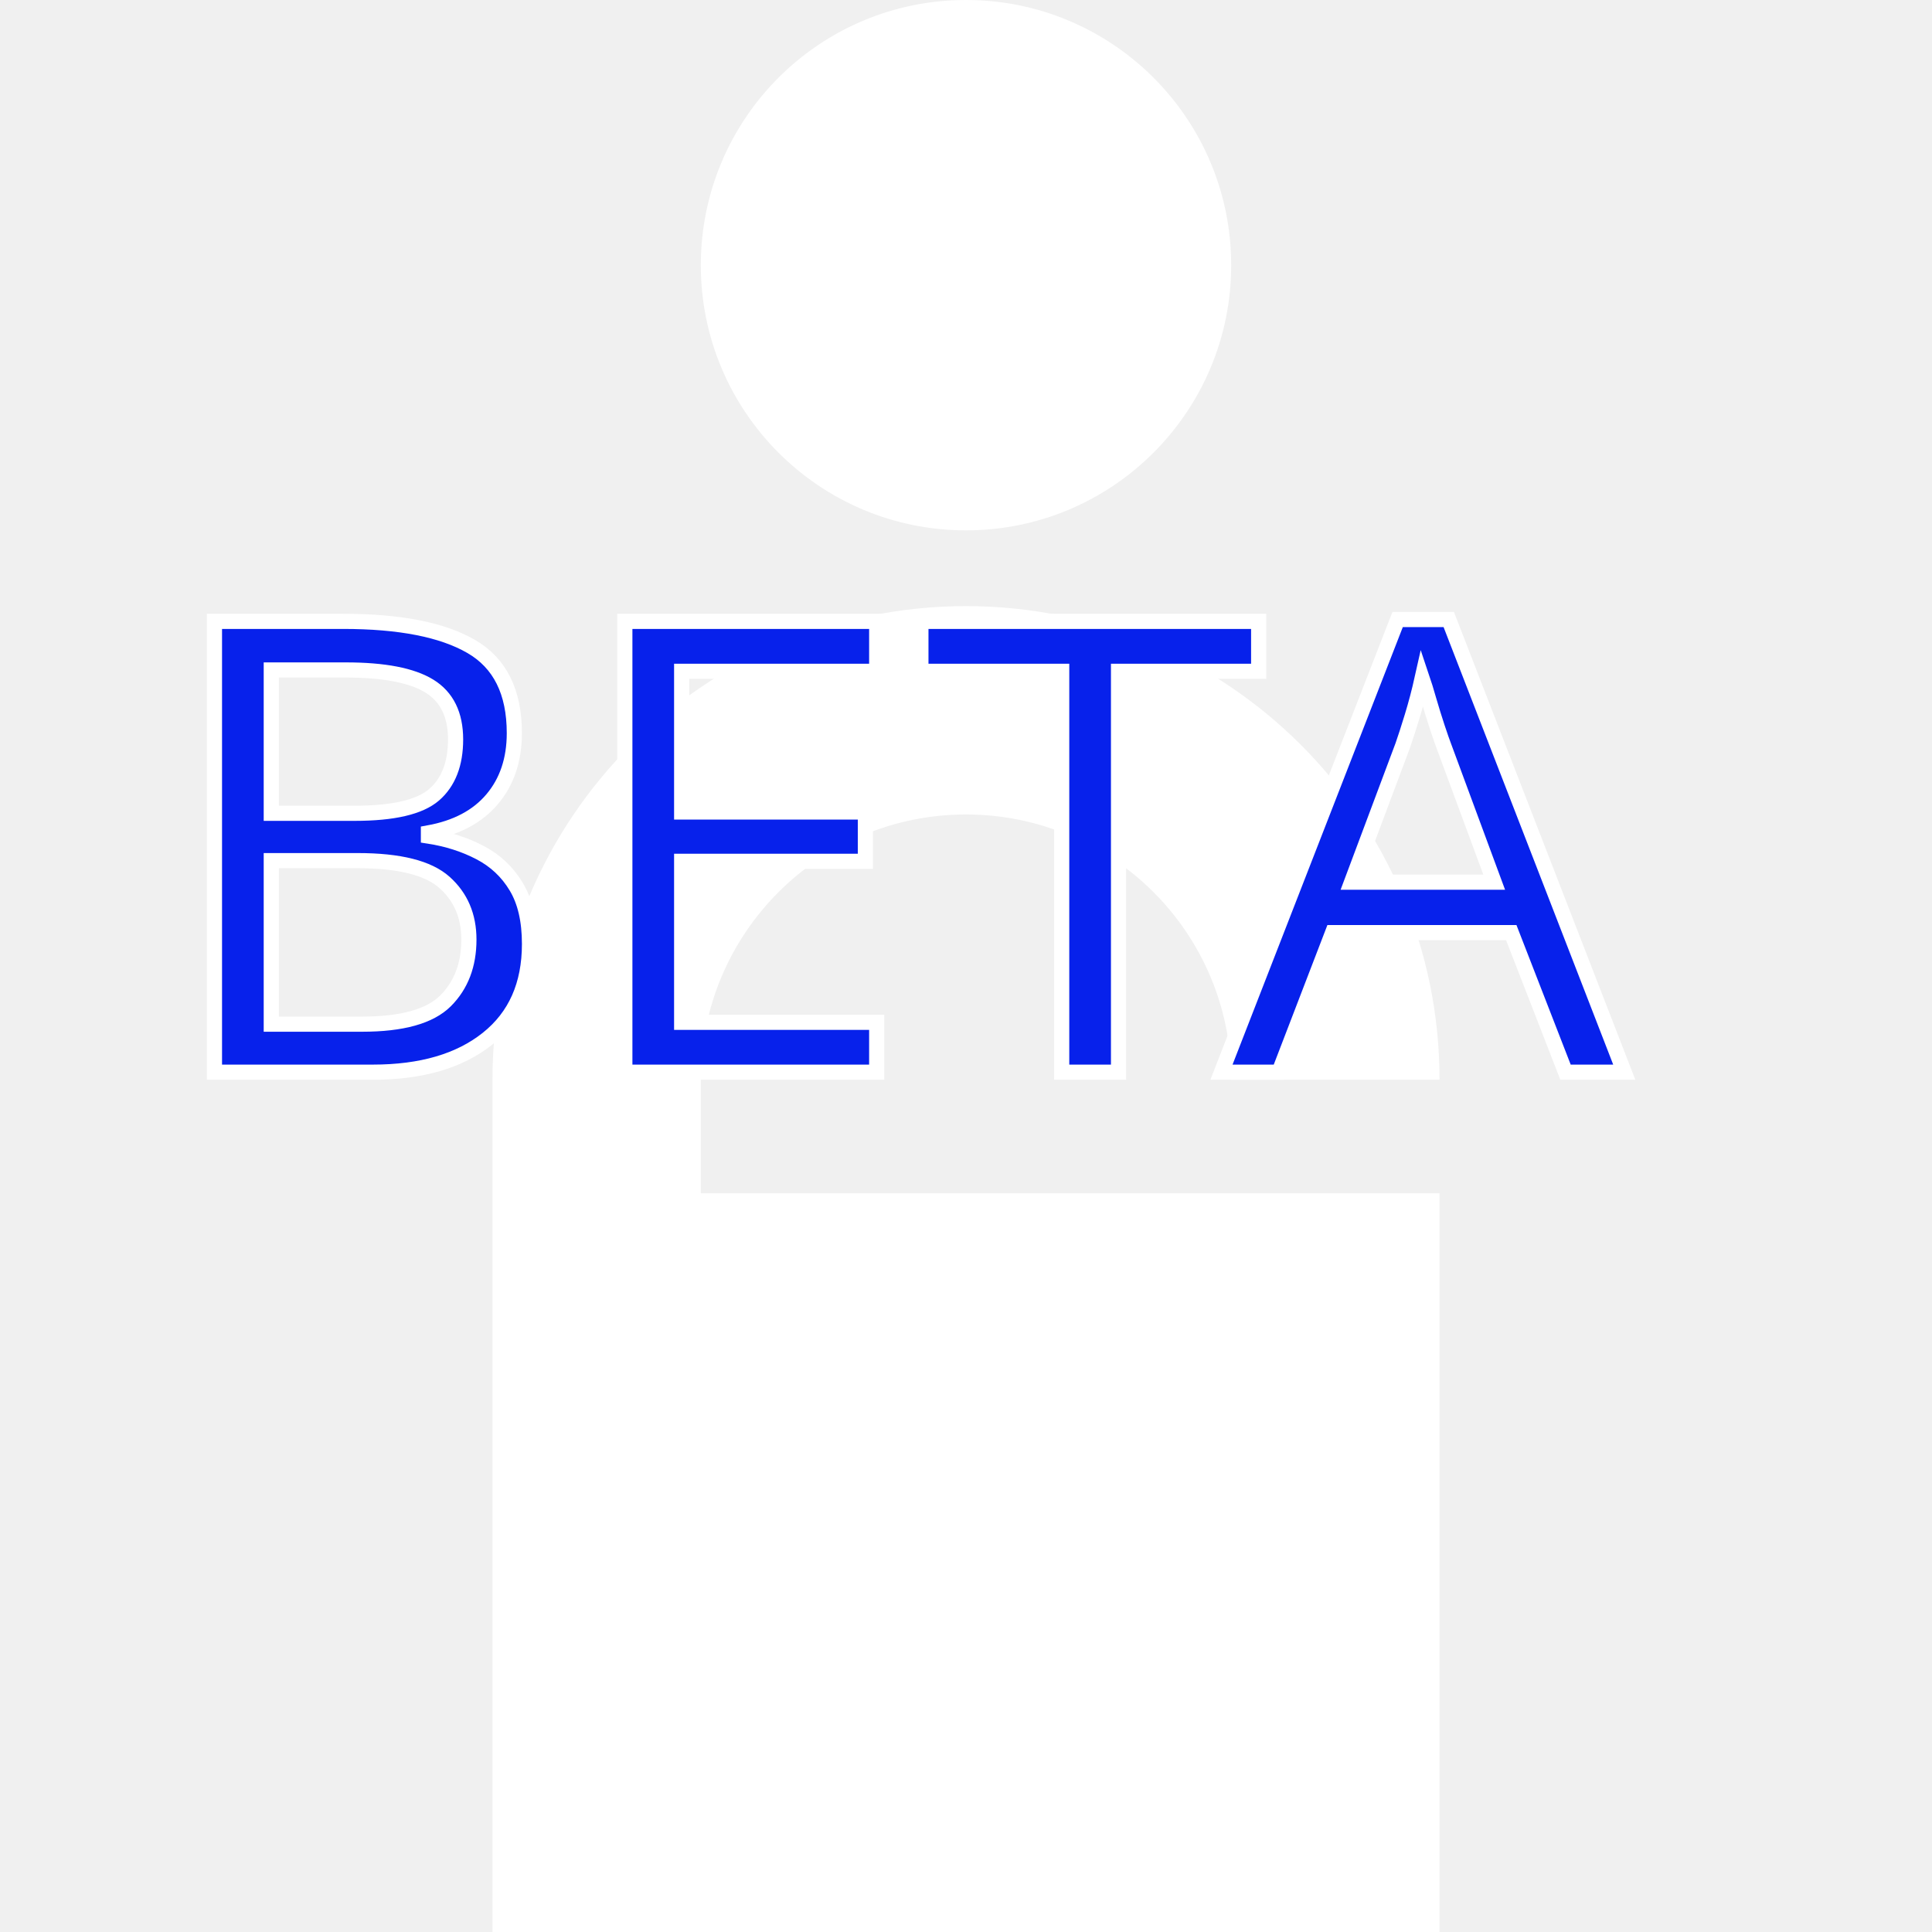
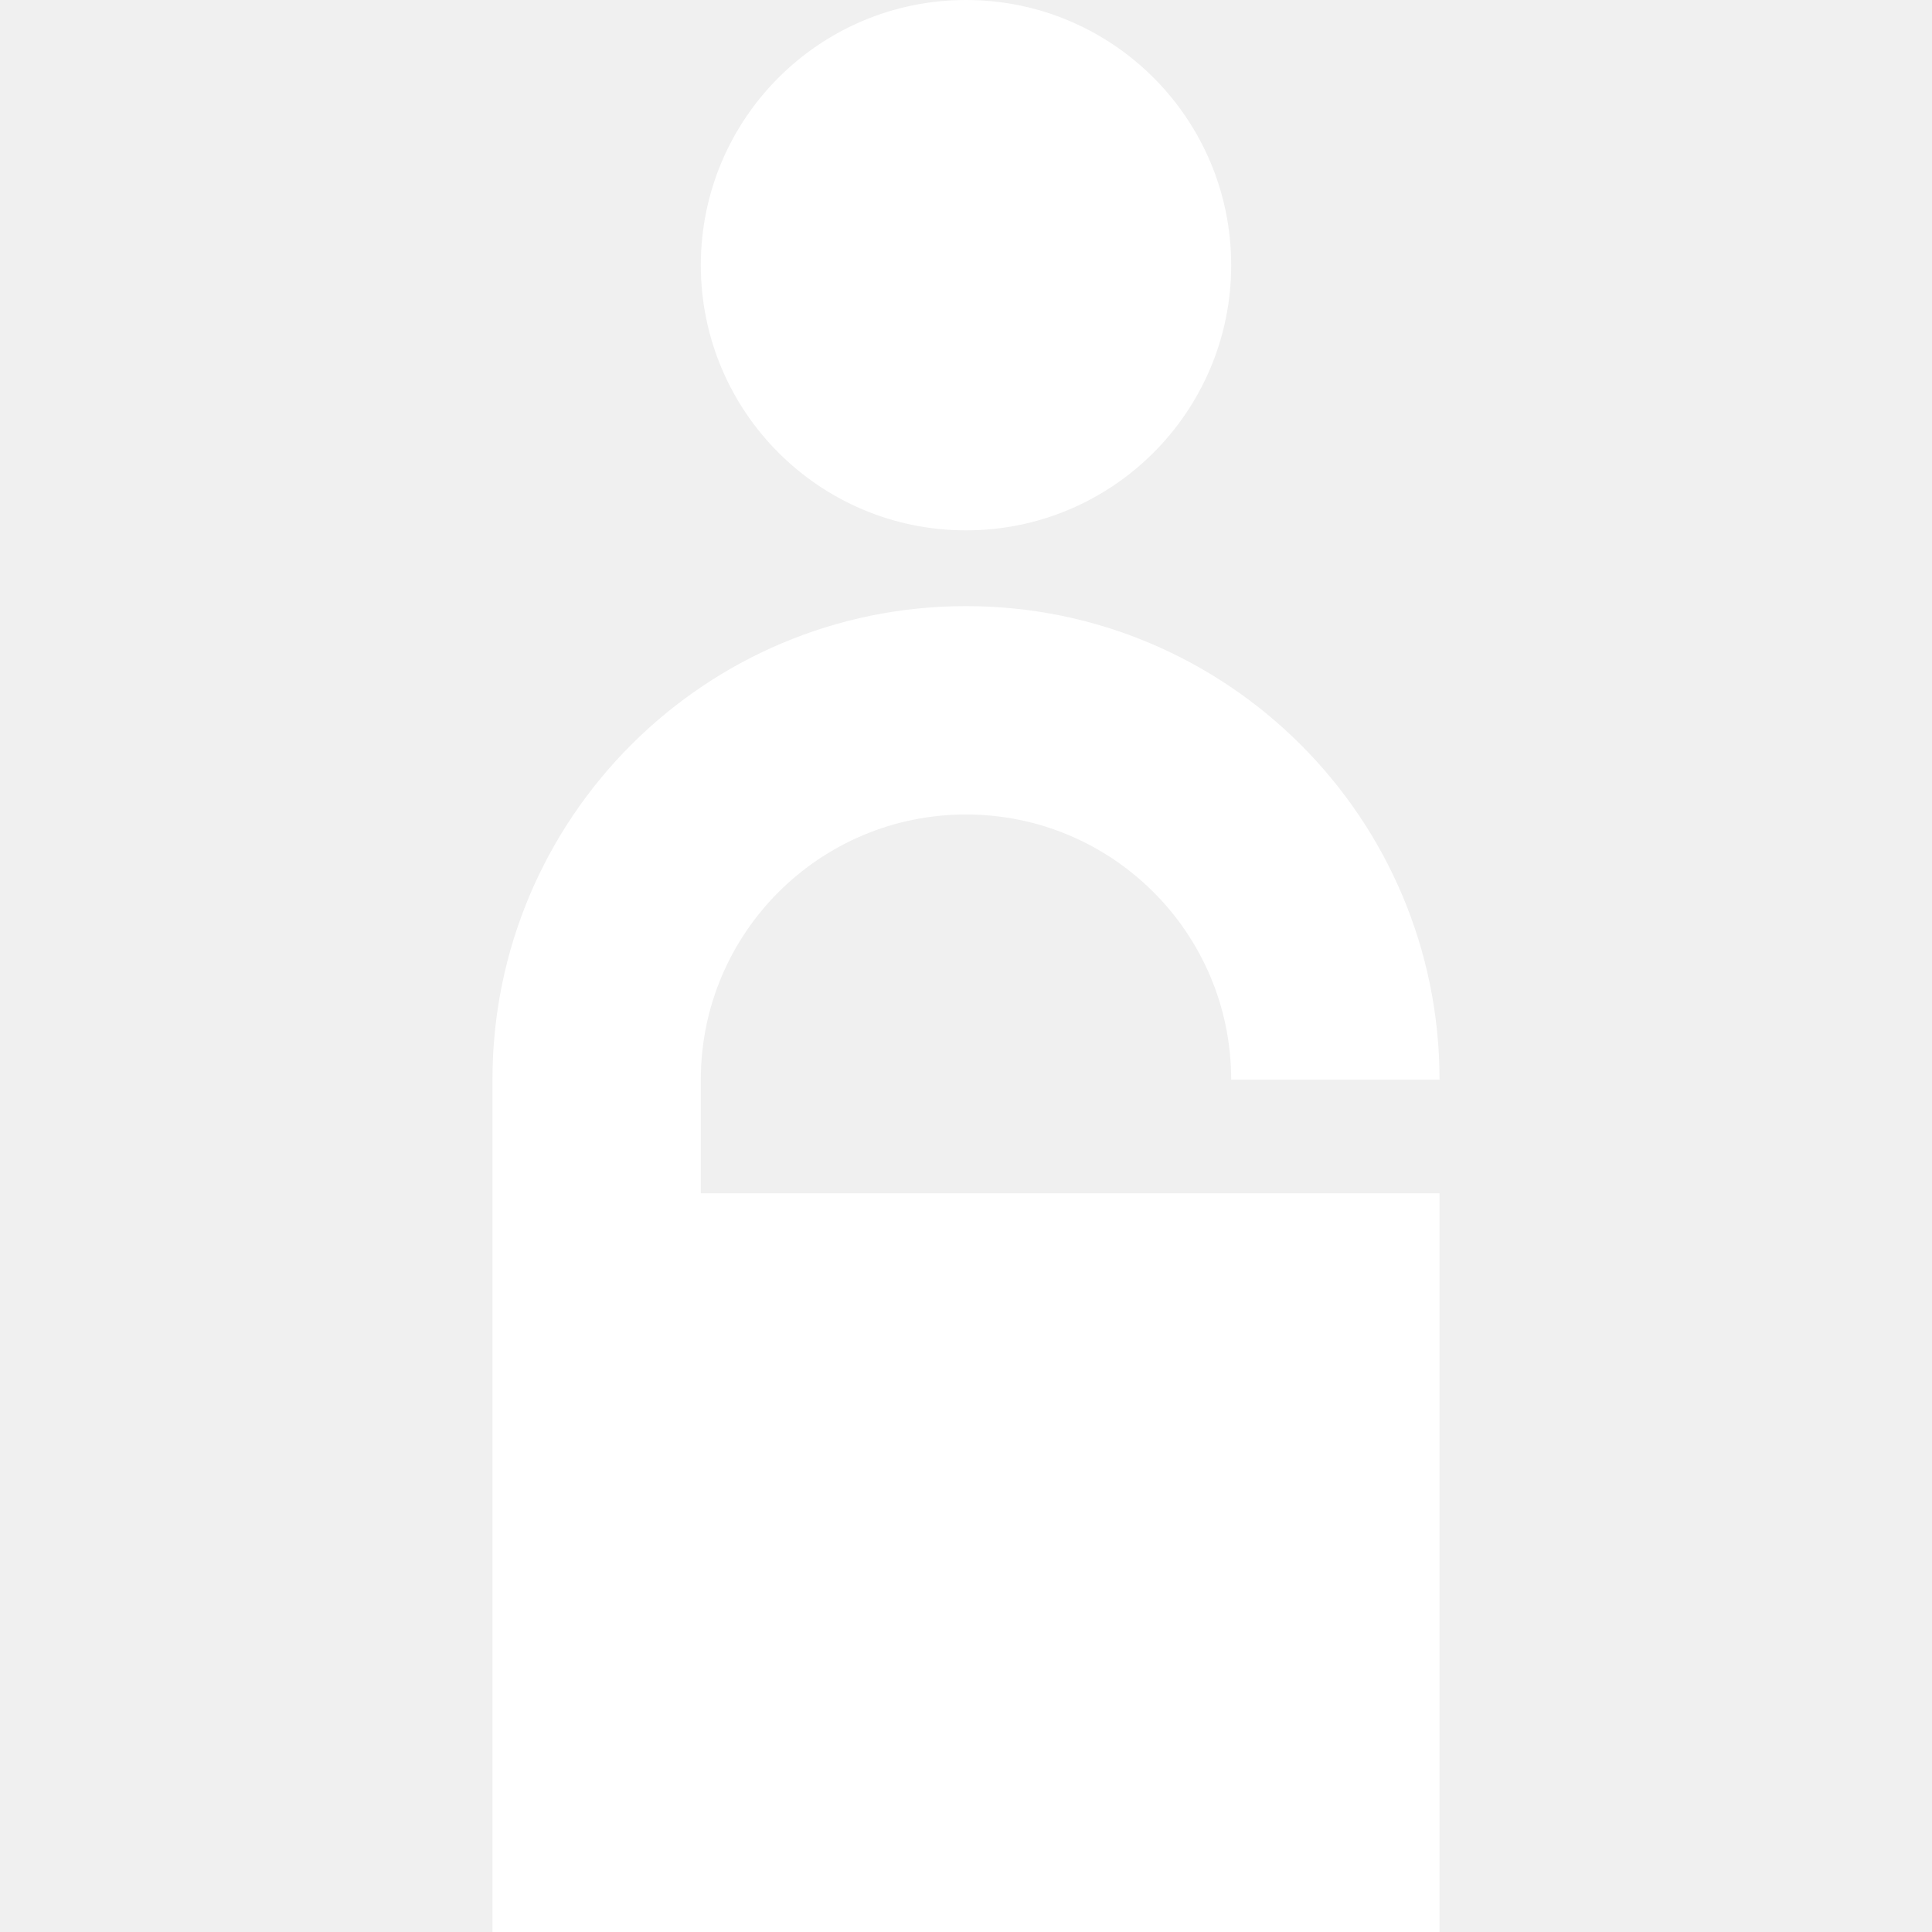
- <svg xmlns="http://www.w3.org/2000/svg" width="408" height="408" viewBox="0 0 408 408" fill="none" version="1.1" id="svg4">
-   <defs id="defs8" />
-   <path fill-rule="evenodd" clip-rule="evenodd" d="M260 56C260 86.928 234.928 112 204 112C173.072 112 148 86.928 148 56C148 25.072 173.072 0 204 0C234.928 0 260 25.072 260 56ZM148 228C148 197.072 173.072 172 204 172C234.928 172 260 197.072 260 228H304C304 172.772 259.228 128 204 128C148.772 128 104 172.772 104 228V408H304V252H148V228Z" fill="#FFFFFF" id="path2" />
-   <text xml:space="preserve" style="font-style:normal;font-weight:normal;font-size:133.333px;line-height:1.25;font-family:sans-serif;fill:#0721eb;fill-opacity:1;stroke:#ffffff;stroke-width:3.2;stroke-miterlimit:4;stroke-dasharray:none;stroke-opacity:1;" x="32.352" y="226.418" id="text837">
-     <tspan id="tspan835" x="32.352" y="226.418" style="font-size:133.333px;fill:#0721eb;stroke:#ffffff;stroke-width:3.2;stroke-miterlimit:4;stroke-dasharray:none;stroke-opacity:1;fill-opacity:1;">BETA</tspan>
-   </text>
+ <svg xmlns="http://www.w3.org/2000/svg" width="408" height="408" viewBox="0 0 408 408" fill="none">
+   <path fill-rule="evenodd" clip-rule="evenodd" d="M260 56C260 86.928 234.928 112 204 112C173.072 112 148 86.928 148 56C148 25.072 173.072 0 204 0C234.928 0 260 25.072 260 56ZM148 228C148 197.072 173.072 172 204 172C234.928 172 260 197.072 260 228H304C304 172.772 259.228 128 204 128C148.772 128 104 172.772 104 228V408H304V252H148V228Z" fill="#FFFFFF" />
</svg>
